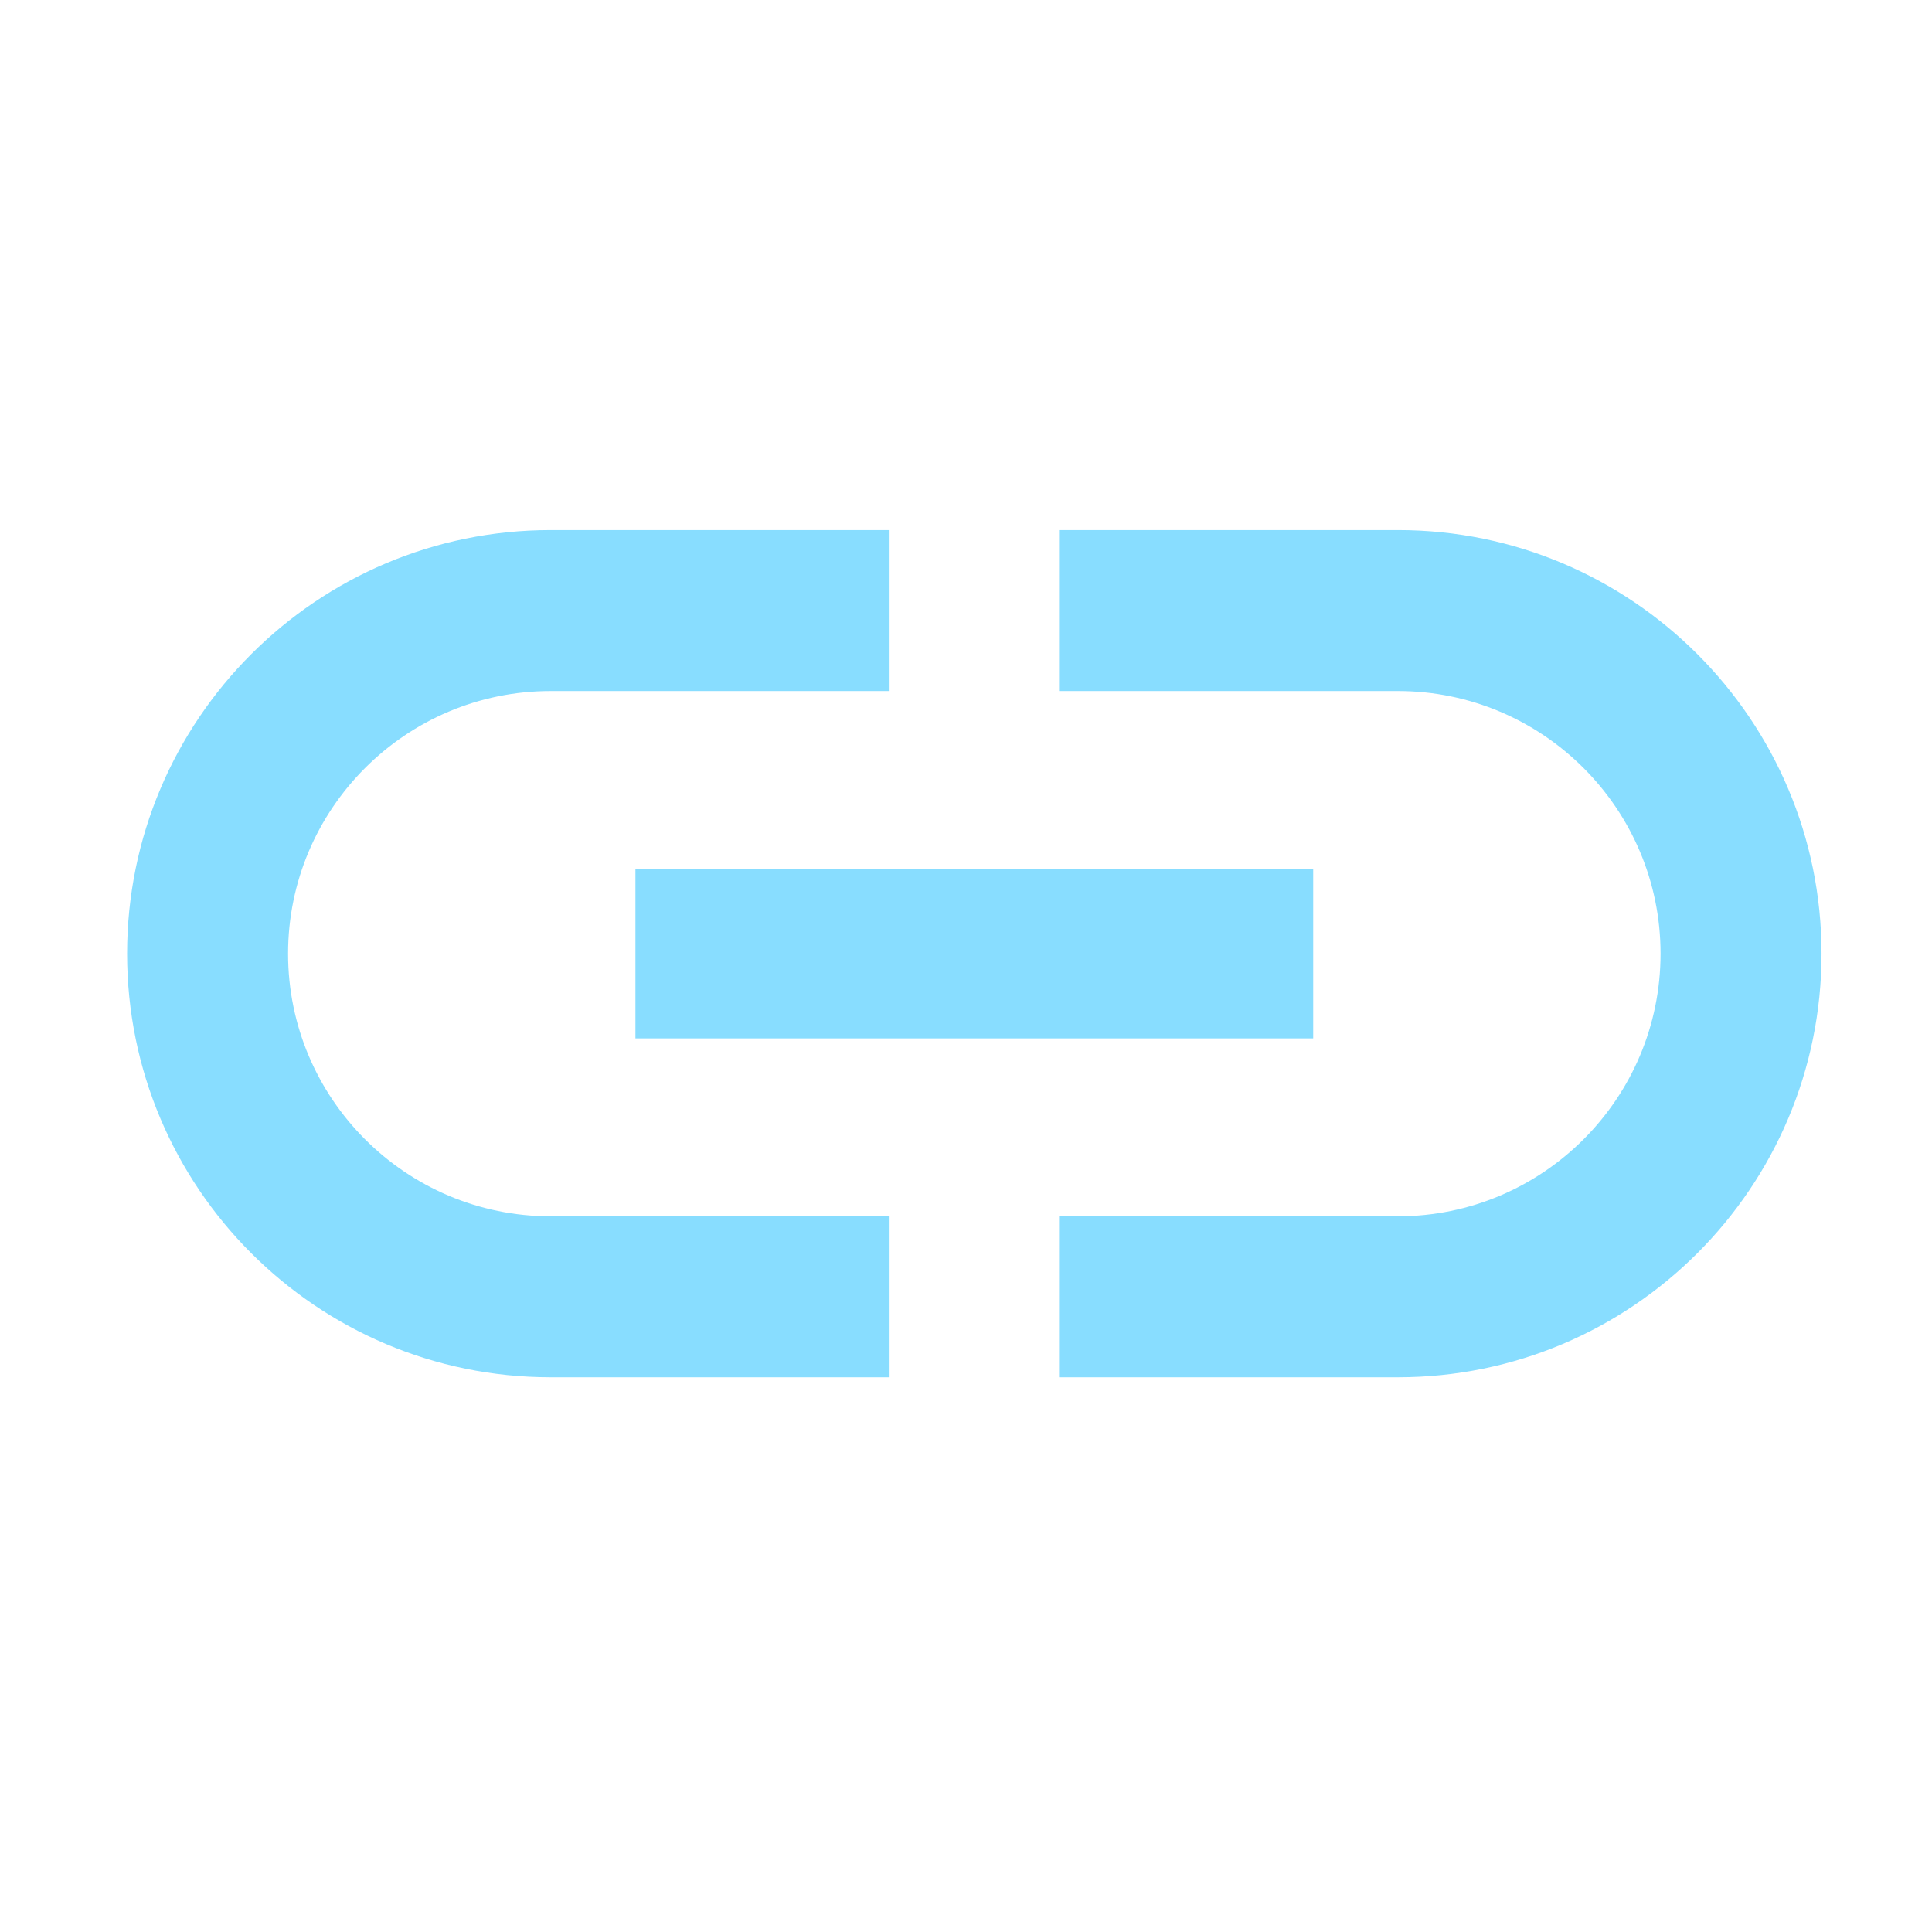
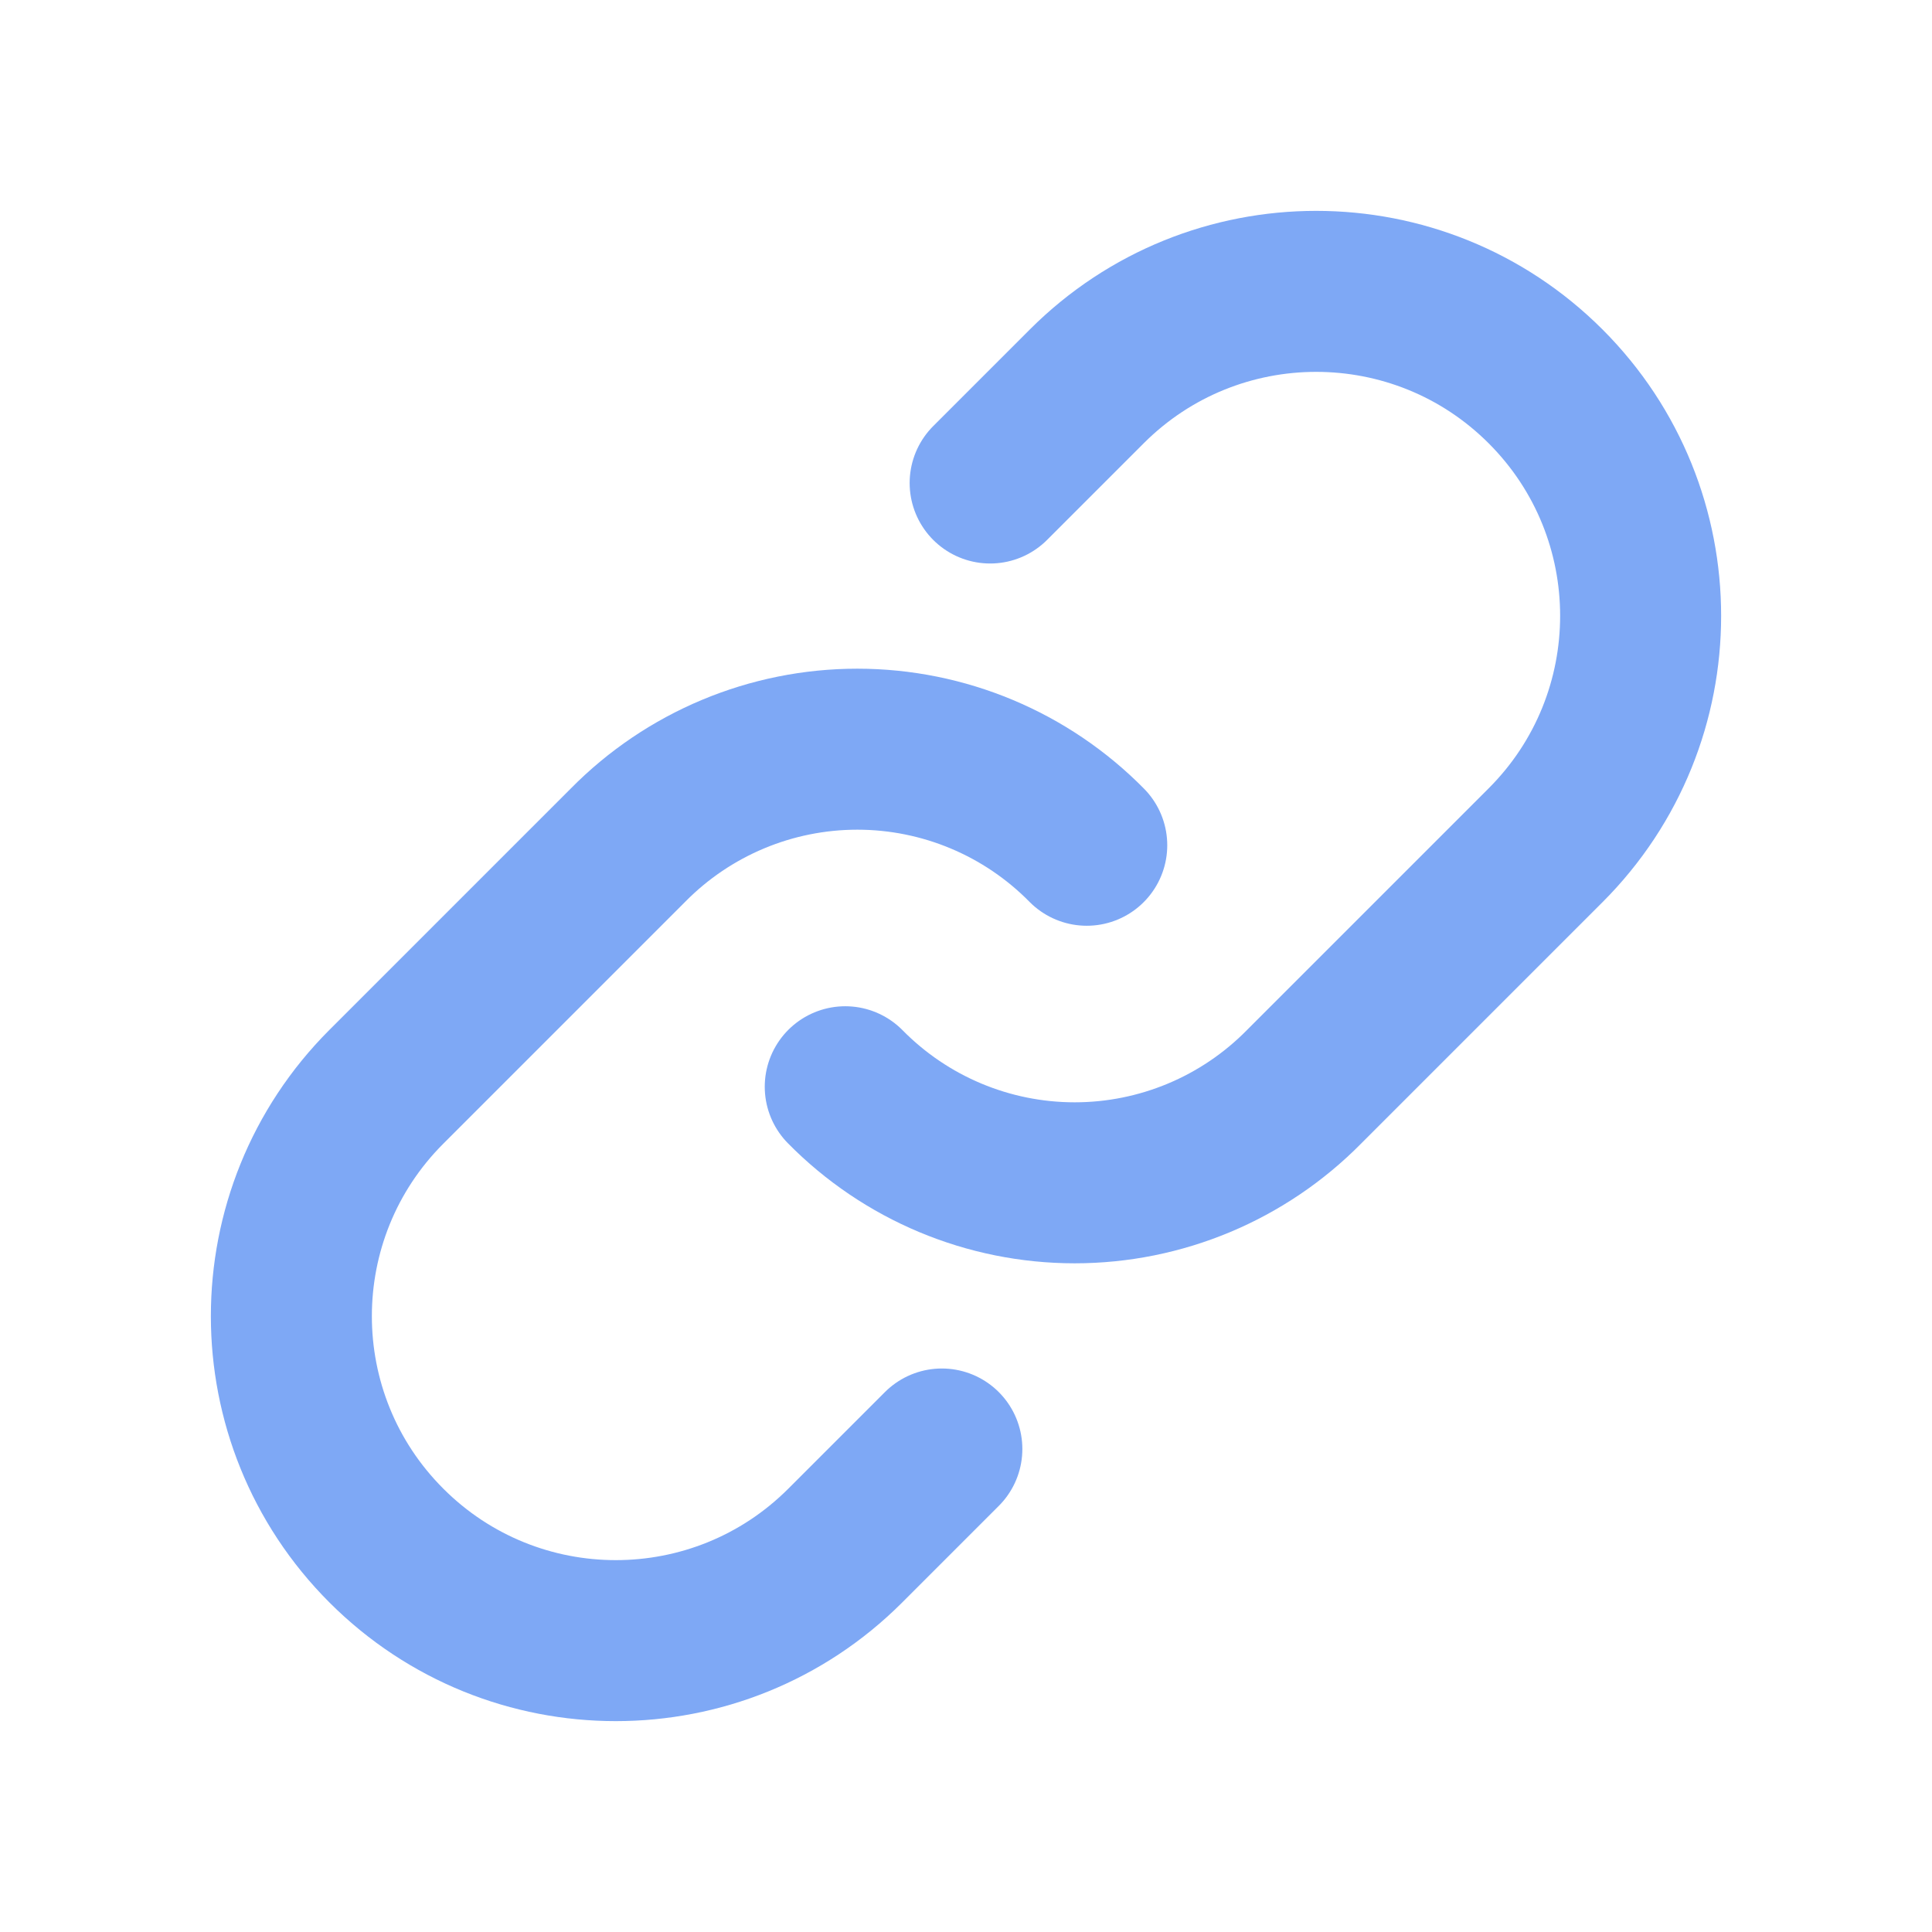
- <svg xmlns="http://www.w3.org/2000/svg" width="512" height="512" viewBox="0 0 135.467 135.467" version="1.1" id="svg1446">
-   <defs id="defs1440" />
-   <g id="layer1">
-     <g aria-label="*" id="text842" style="font-size:205.024px;line-height:1.25;font-family:sans-serif;stroke-width:0.265;stroke-miterlimit:4;stroke-dasharray:none">
-       <path d="m 20.199,66.869 c 0,-10.158 8.257,-18.415 18.415,-18.415 H 62.376 V 37.167 H 38.614 c -16.395,0 -29.702,13.306 -29.702,29.702 0,16.395 13.306,29.702 29.702,29.702 H 62.376 V 85.284 H 38.614 c -10.158,0 -18.415,-8.257 -18.415,-18.415 z m 24.356,5.94 H 92.078 V 60.929 H 44.555 Z M 98.018,37.167 H 74.257 v 11.287 h 23.762 c 10.158,0 18.415,8.257 18.415,18.415 0,10.158 -8.257,18.415 -18.415,18.415 H 74.257 v 11.287 h 23.762 c 16.395,0 29.702,-13.306 29.702,-29.702 0,-16.395 -13.306,-29.702 -29.702,-29.702 z" id="path842" style="fill:#88ddff;stroke-width:0.07;fill-opacity:1" />
-     </g>
-   </g>
+ <svg xmlns="http://www.w3.org/2000/svg" width="96" height="96" viewBox="0 0 24 24" fill="none" stroke-linecap="round" stroke-linejoin="round" stroke-width="2">
+   <path d="M10.5 13.5a4 4 0 0 0 5.7 0l3-3a4 4 0 0 0-5.7-5.7l-1.2 1.2" stroke="#7ea8f5" stroke-width="2.0" />
+   <path d="M13.5 10.5a4 4 0 0 0-5.7 0l-3 3a4 4 0 0 0 5.7 5.7l1.2-1.2" stroke="#7ea8f5" stroke-width="2.0" />
</svg>
